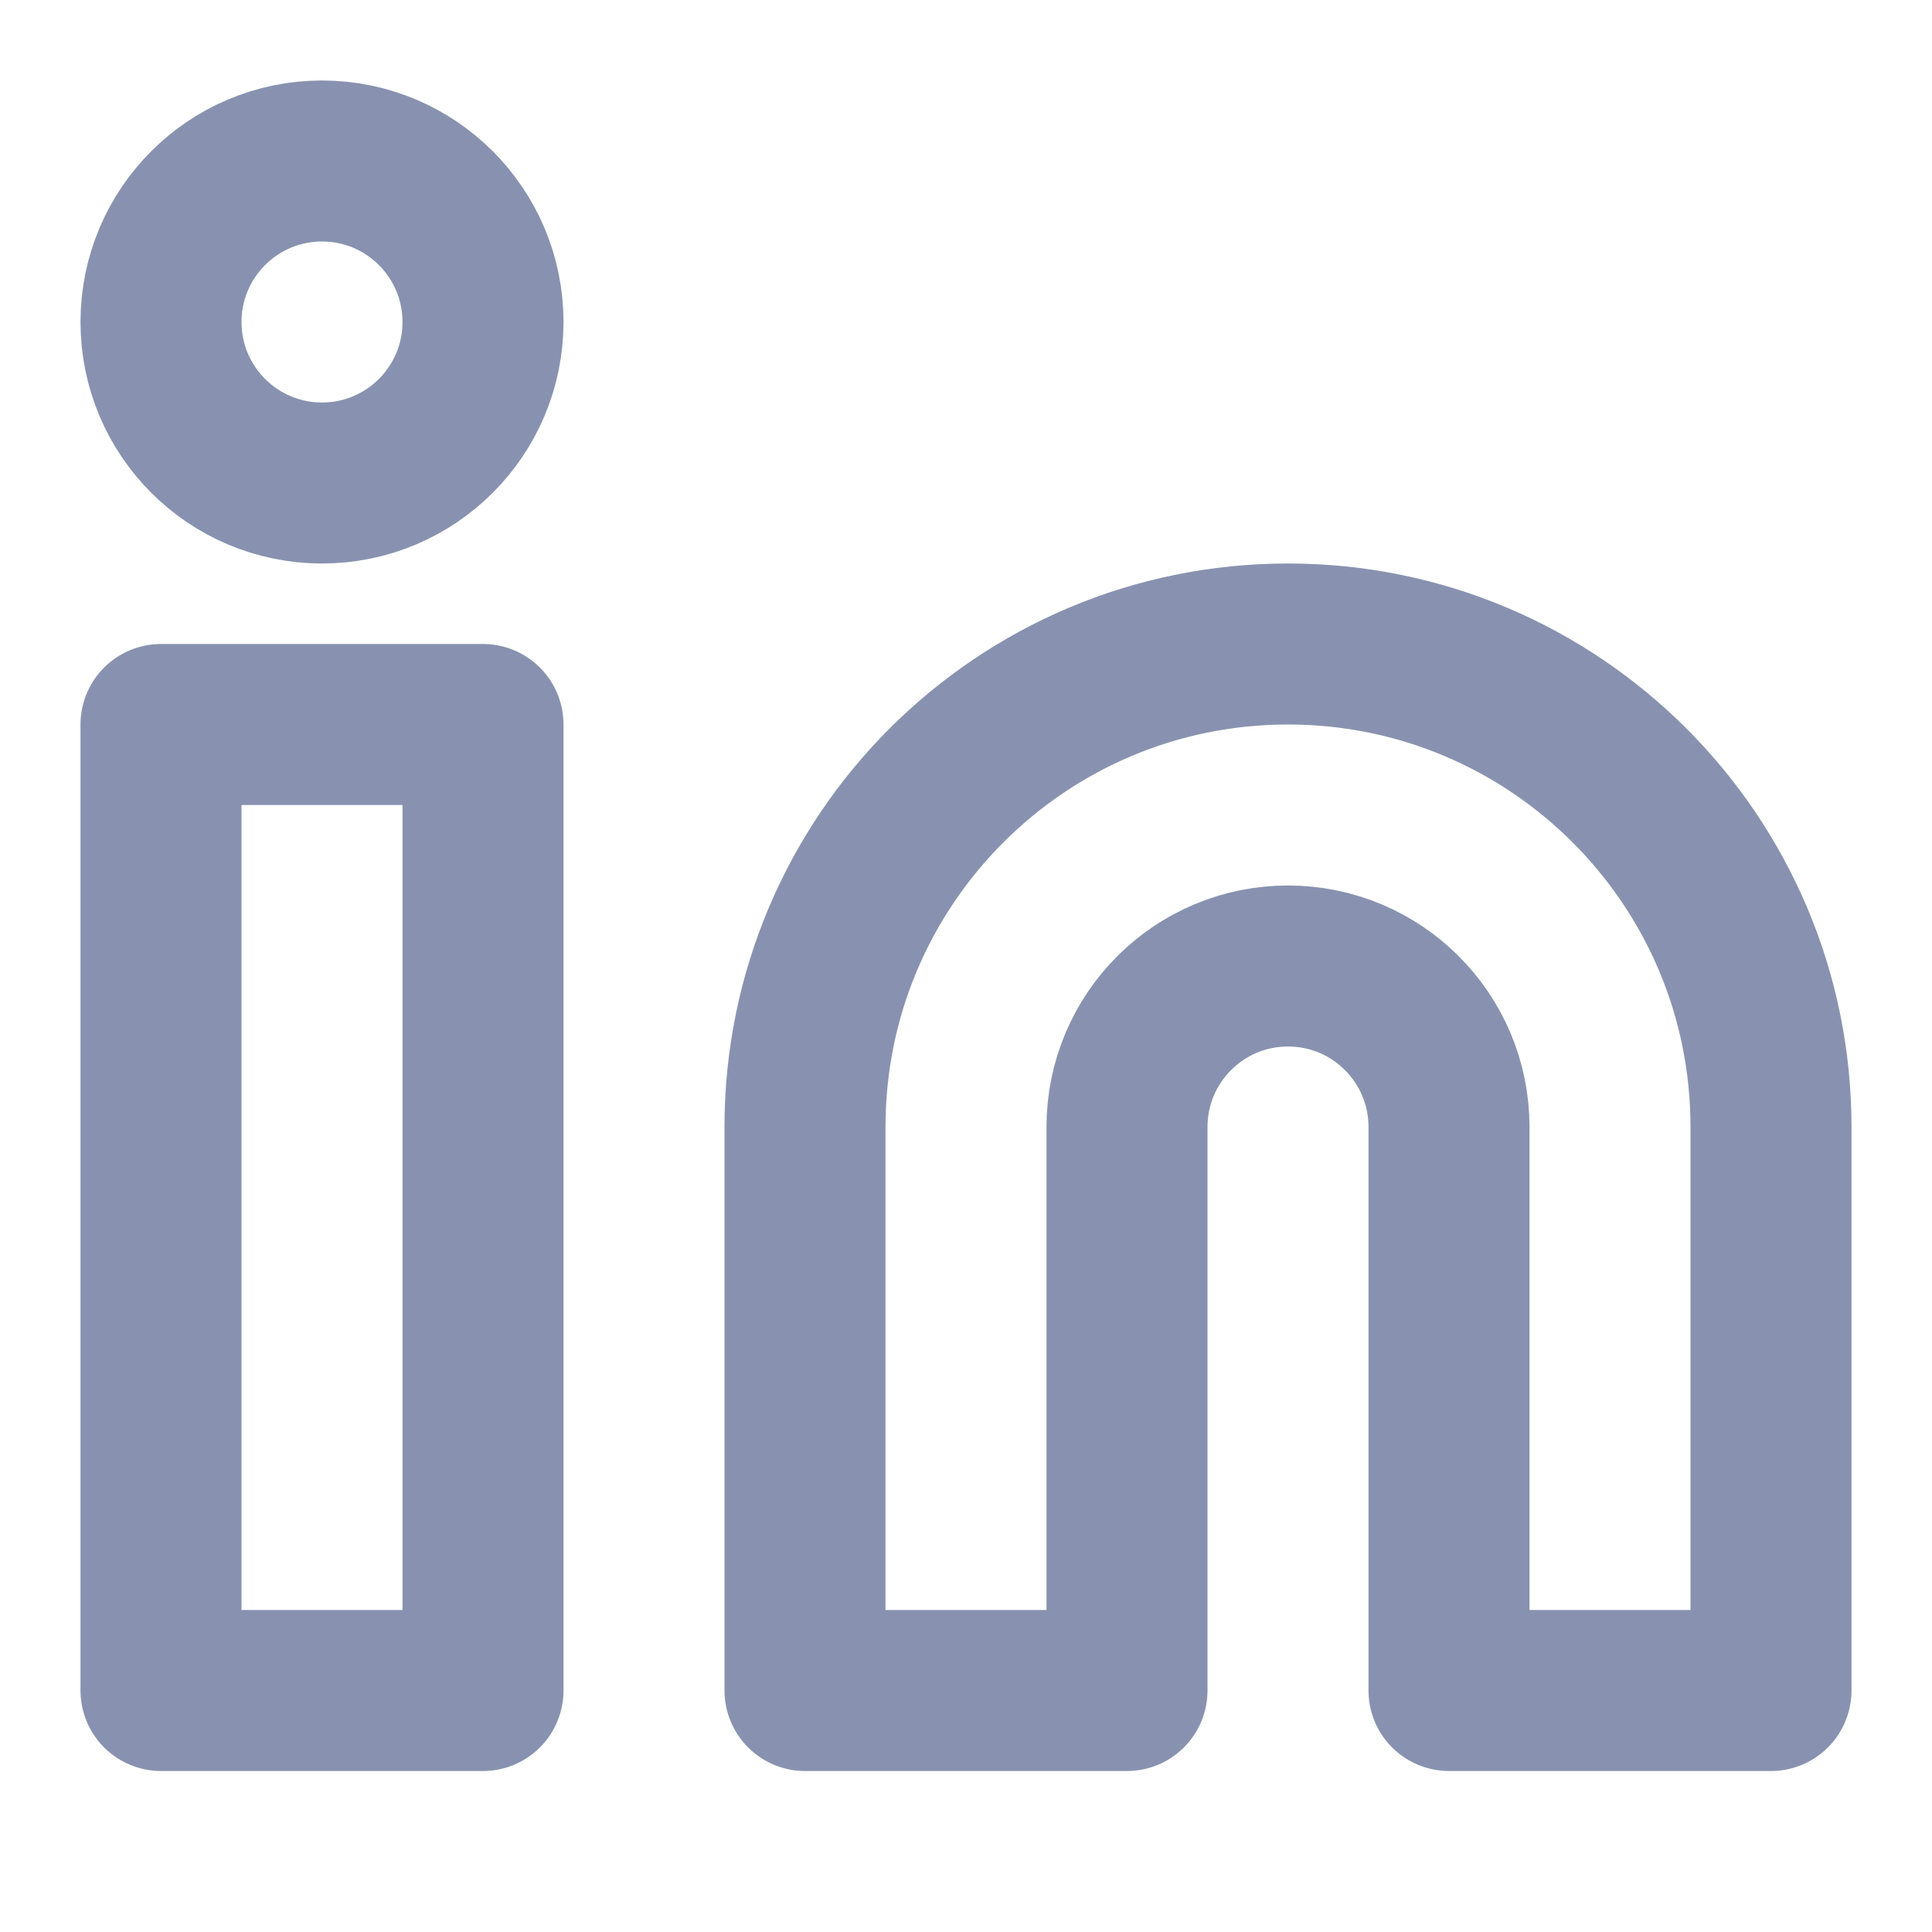
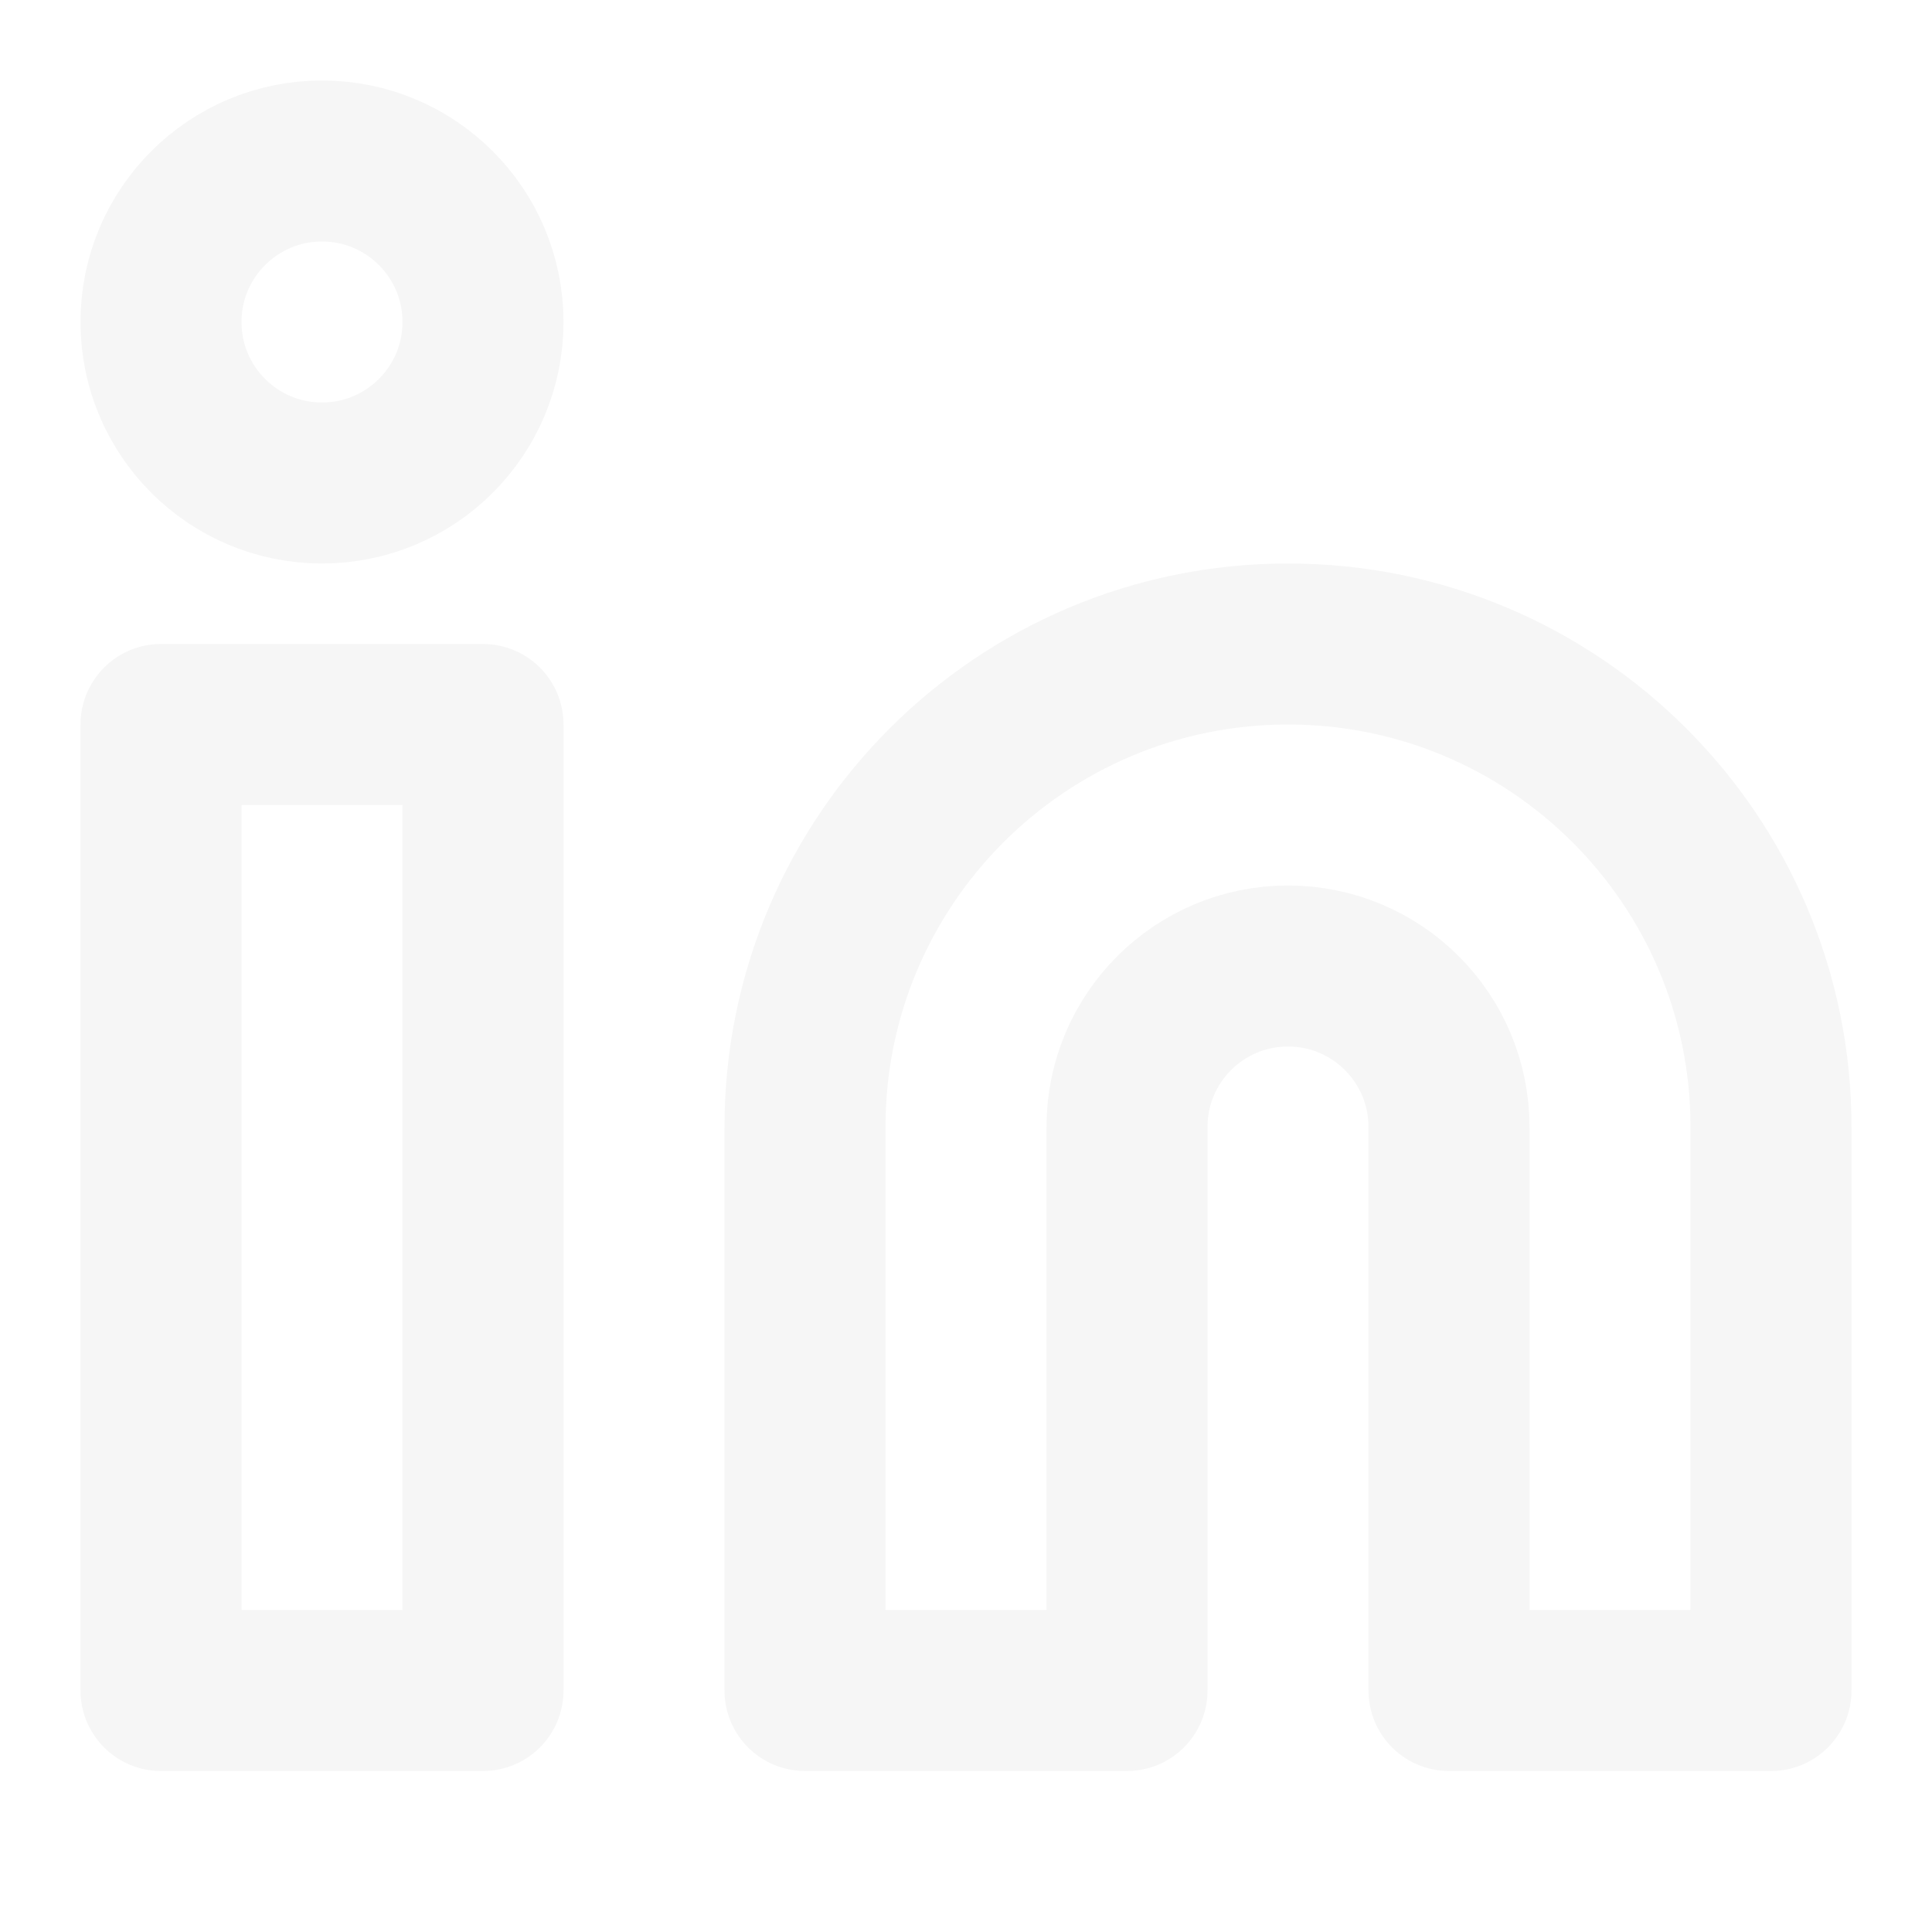
- <svg xmlns="http://www.w3.org/2000/svg" width="24" height="24" viewBox="0 0 24 24" fill="none" stroke="#8892b0" stroke-width="2" stroke-linecap="round" stroke-linejoin="round" class="feather feather-linkedin">
+ <svg xmlns="http://www.w3.org/2000/svg" width="24" height="24" viewBox="0 0 24 24" fill="none" stroke="#F6F6F6" stroke-width="2" stroke-linecap="round" stroke-linejoin="round" class="feather feather-linkedin">
  <path d="M16 8a6 6 0 0 1 6 6v7h-4v-7a2 2 0 0 0-2-2 2 2 0 0 0-2 2v7h-4v-7a6 6 0 0 1 6-6z" />
  <rect x="2" y="9" width="4" height="12" />
  <circle cx="4" cy="4" r="2" />
</svg>
